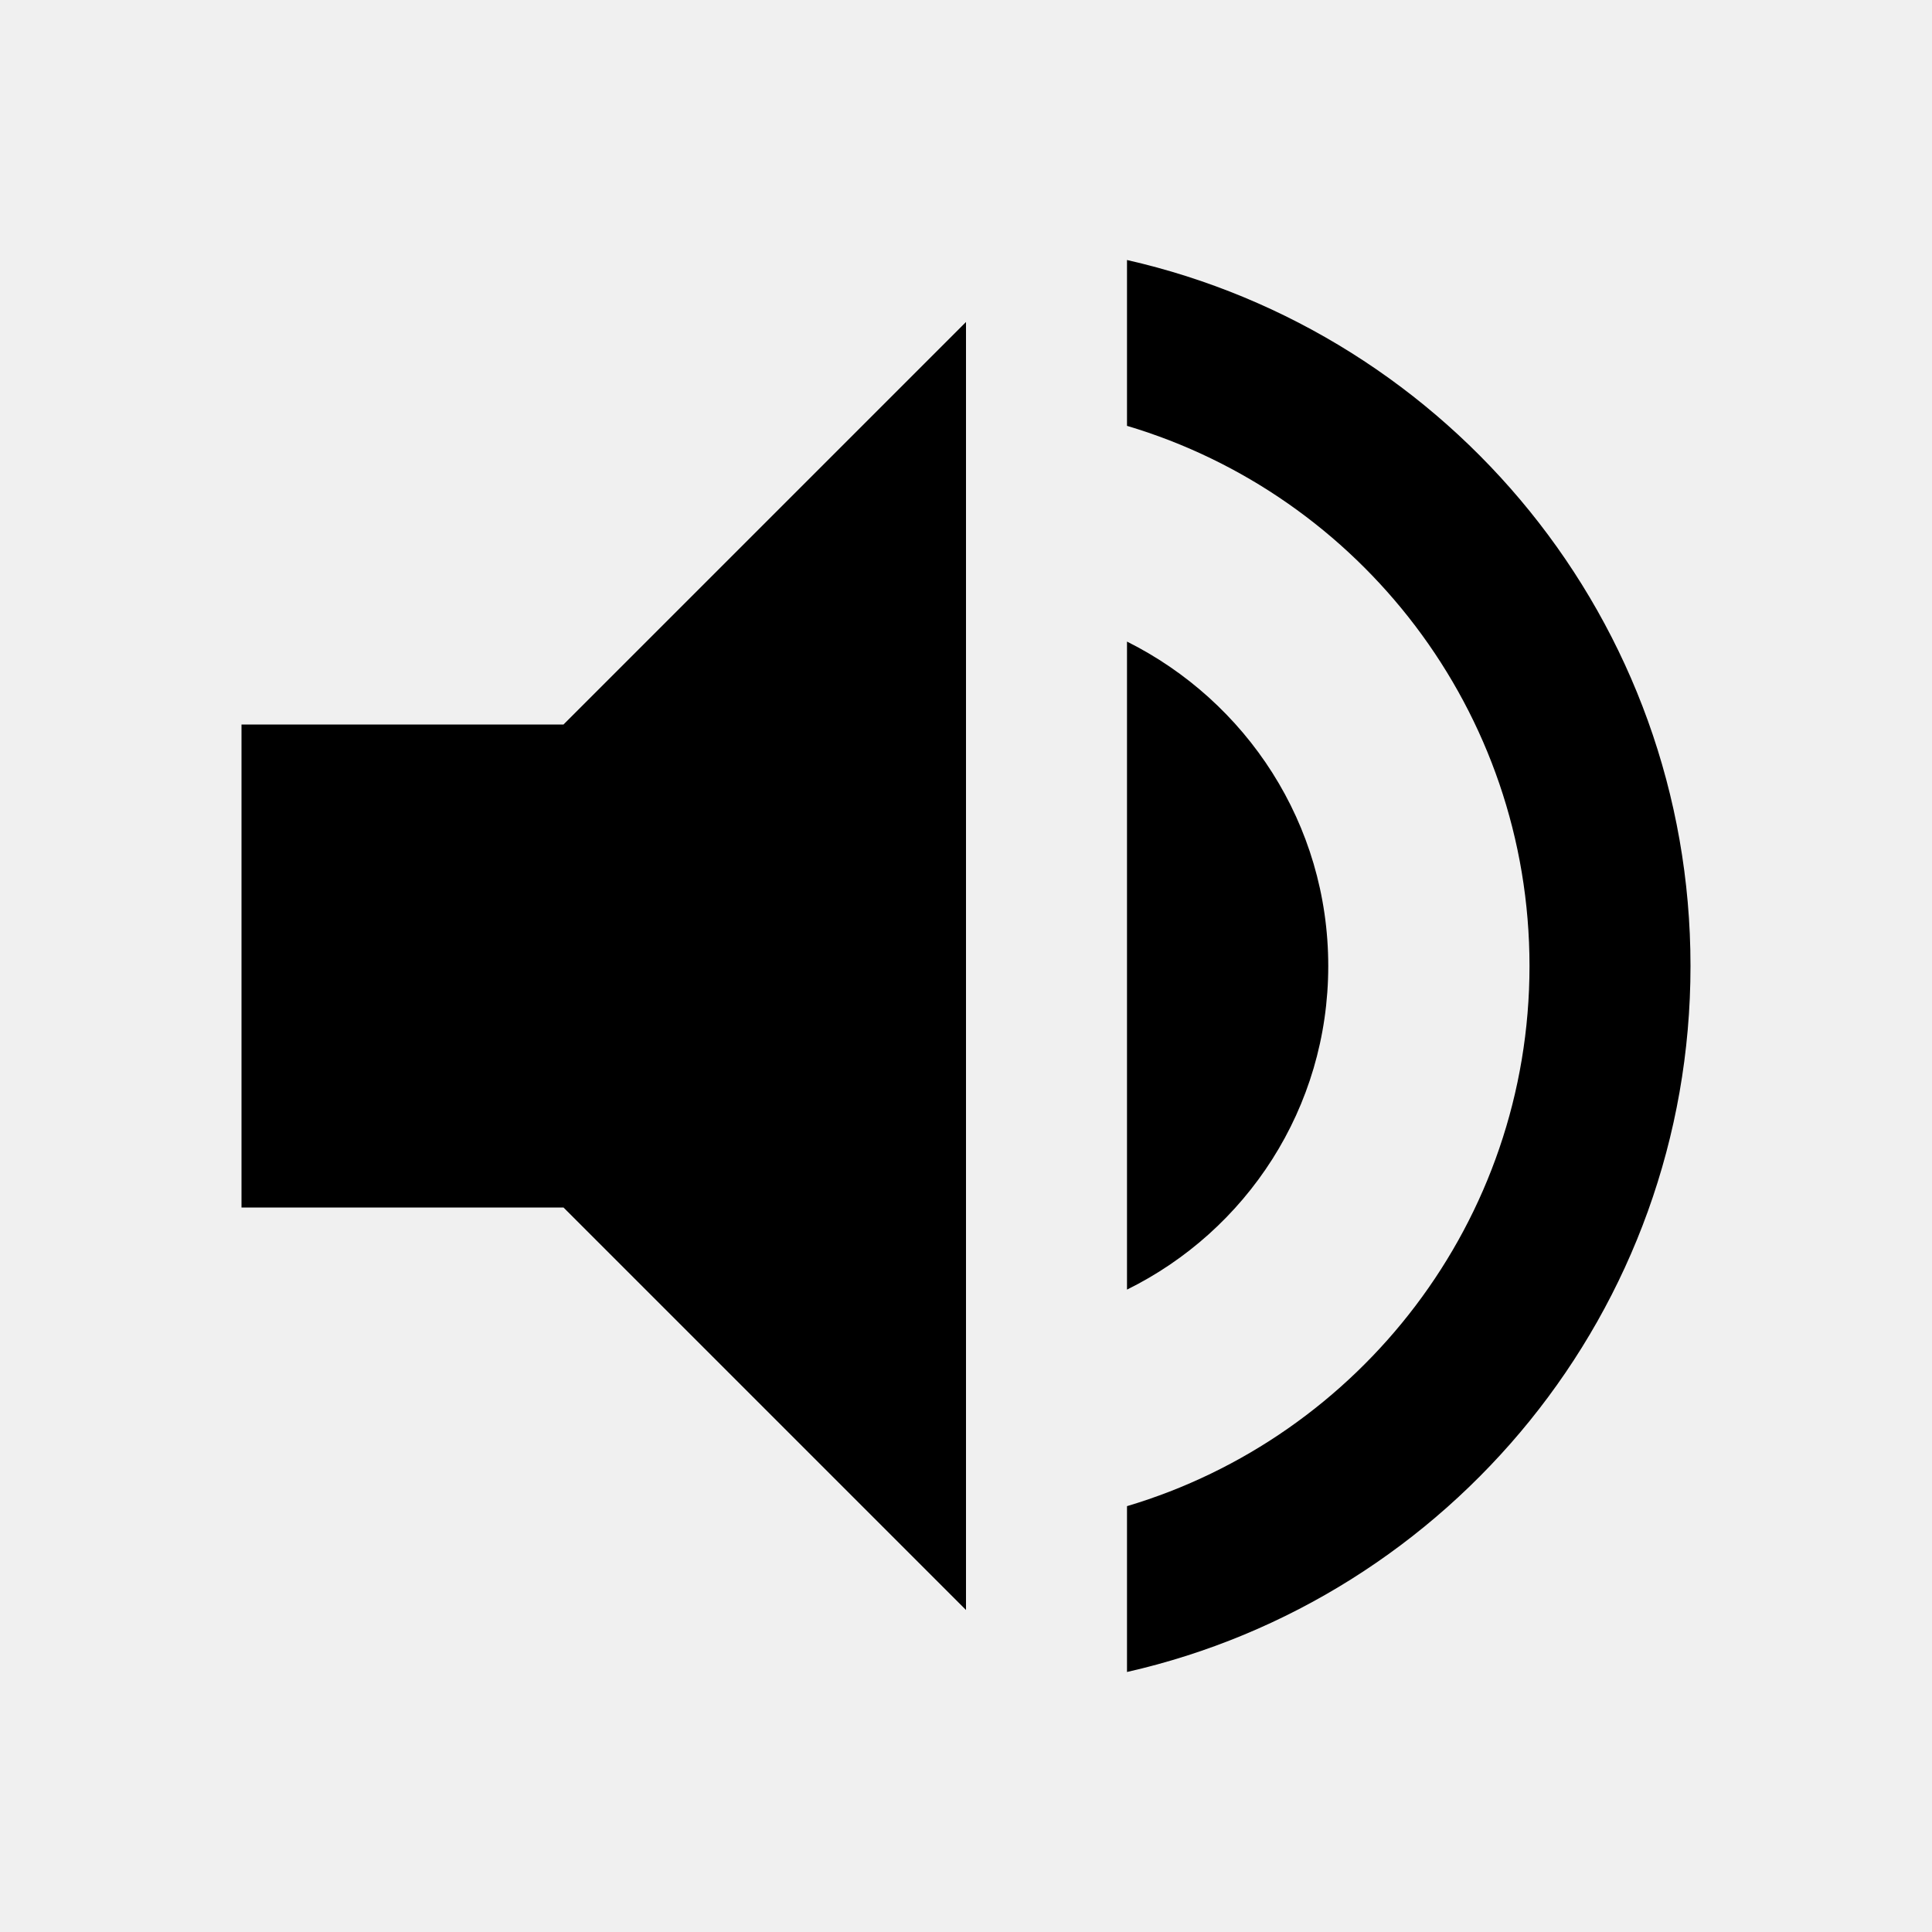
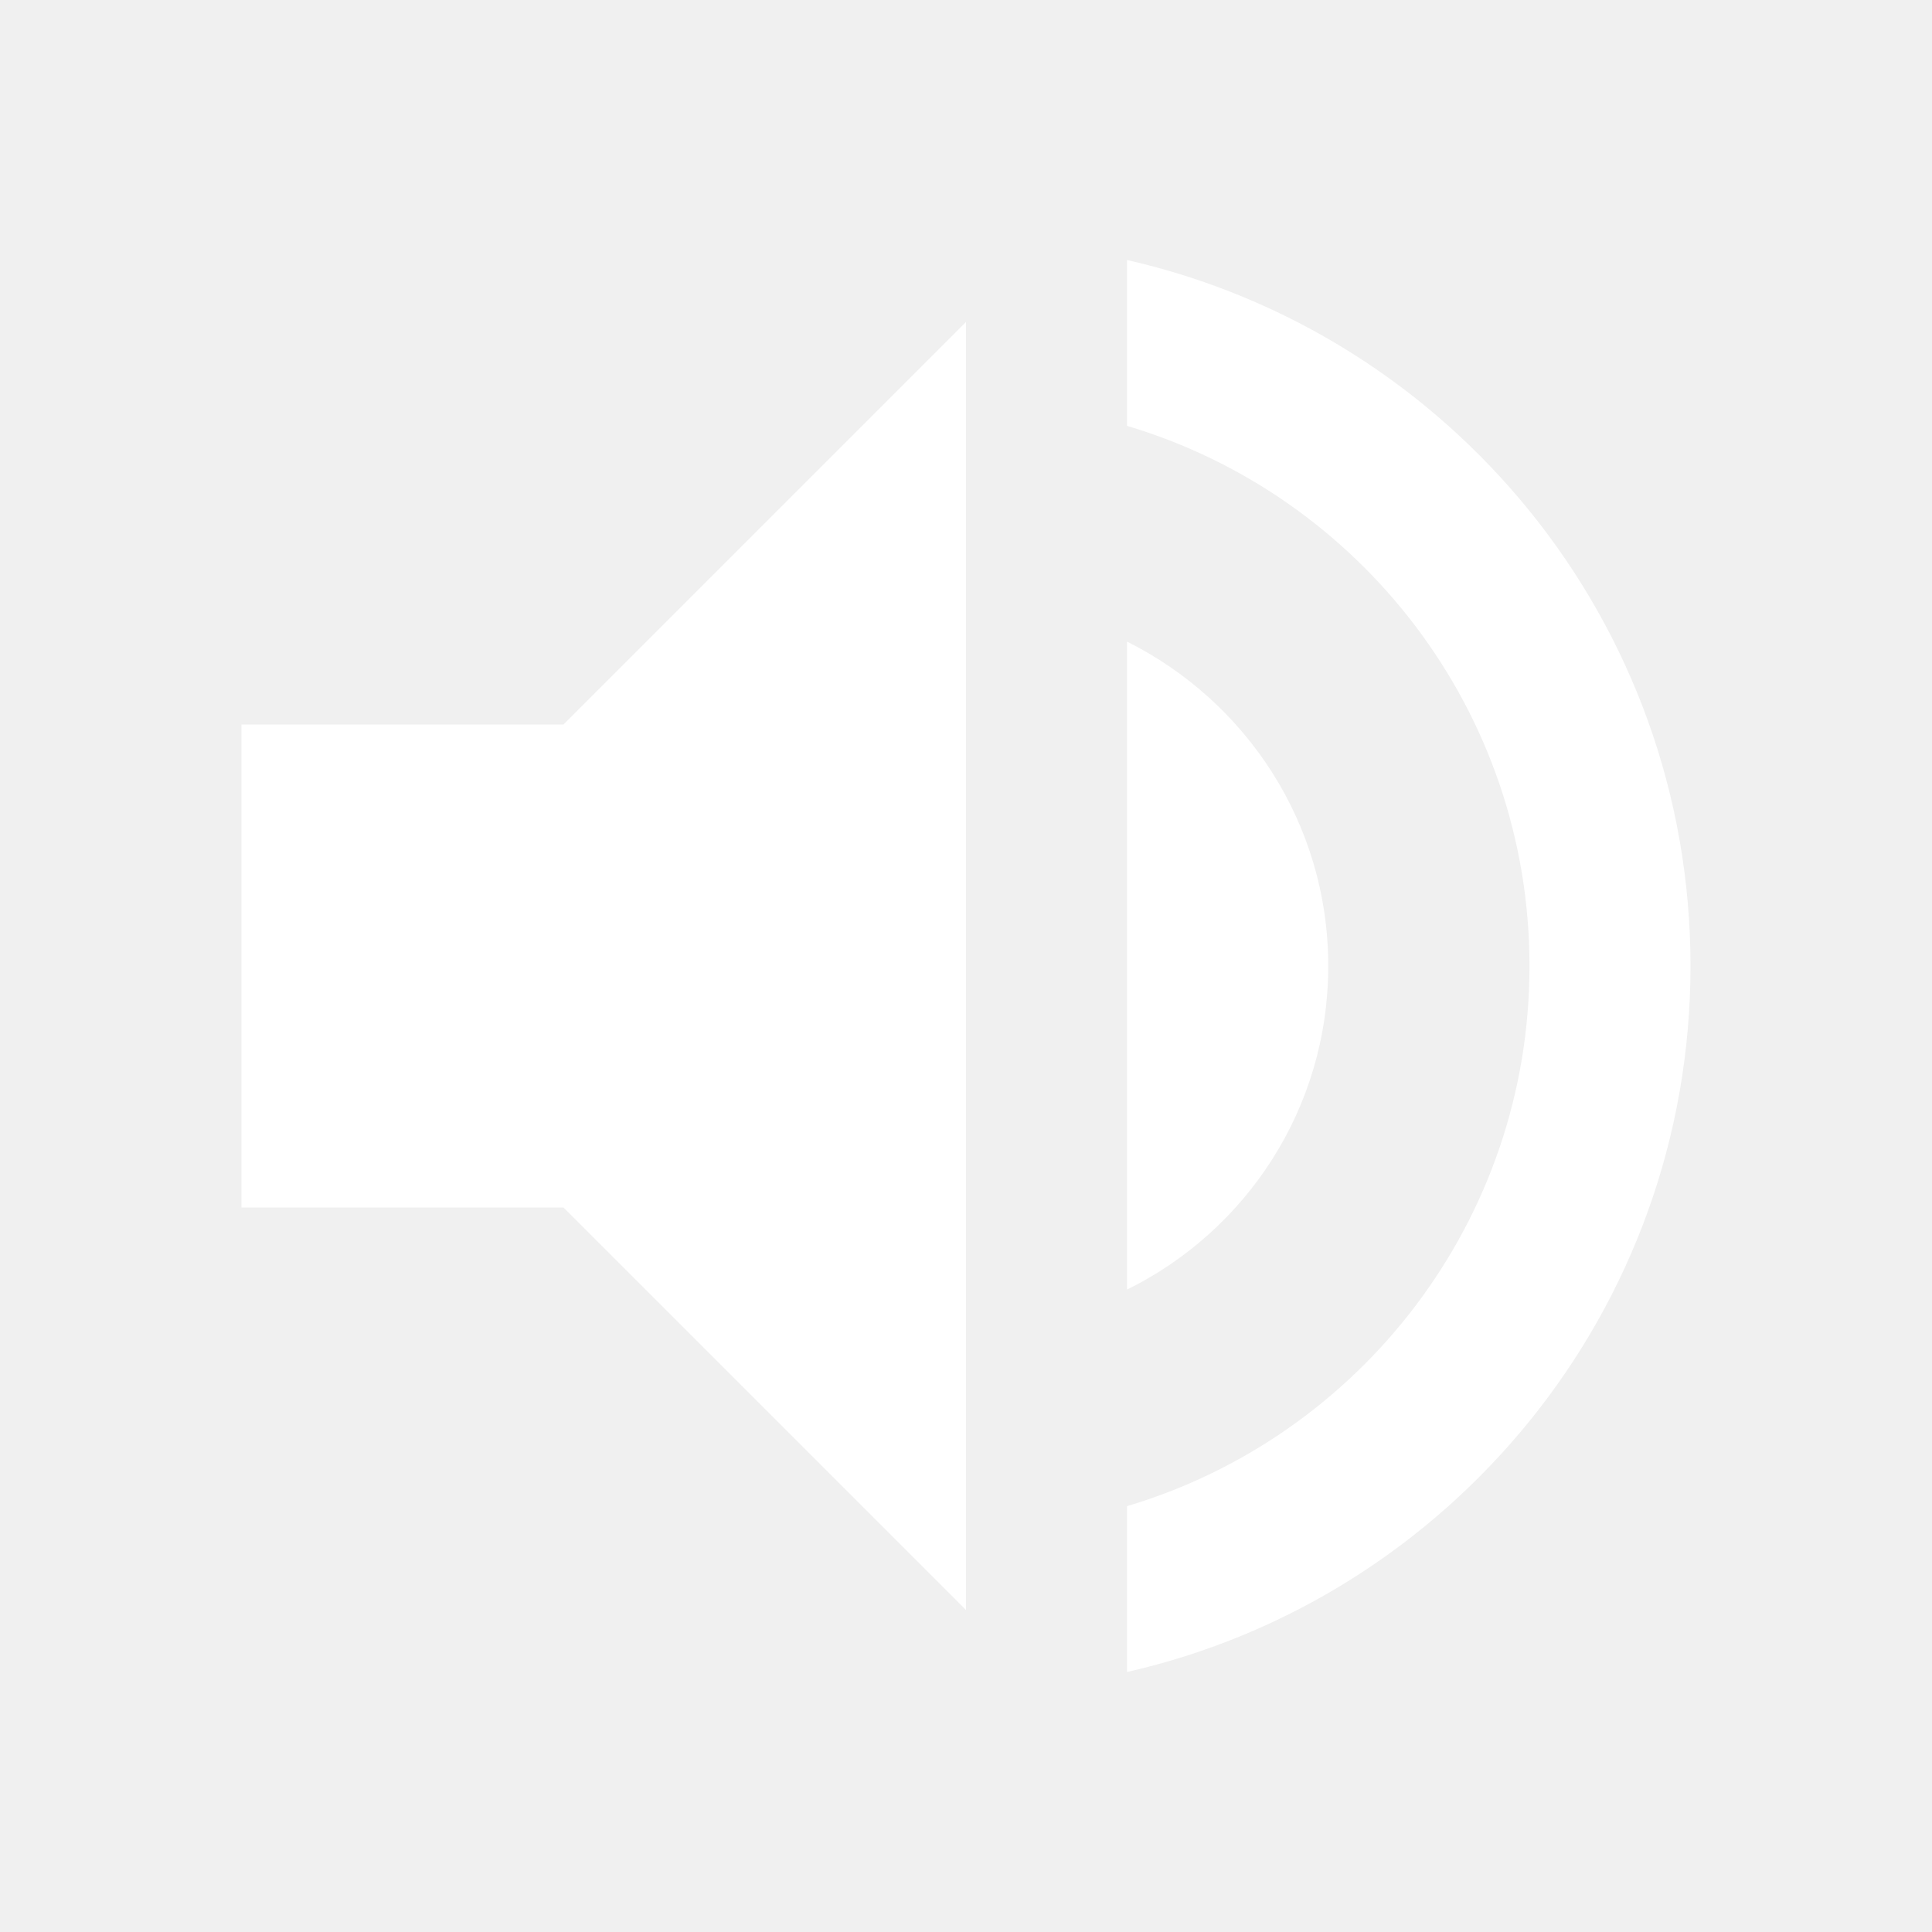
- <svg xmlns="http://www.w3.org/2000/svg" width="24" height="24" viewBox="0 0 24 24">
-   <path fill="none" d="M0 0h24v24H0V0z" />
+ <svg xmlns="http://www.w3.org/2000/svg" width="24" height="24" fill="white" viewBox="0 0 24 24">
  <path d="M3 9v6h4l5 5V4L7 9H3zm13.5 3c0-1.77-1.02-3.29-2.5-4.03v8.05c1.48-.73 2.5-2.25 2.5-4.02zM14 3.23v2.06c2.89.86 5 3.54 5 6.71s-2.11 5.85-5 6.71v2.06c4.01-.91 7-4.49 7-8.77s-2.99-7.86-7-8.77z" />
+   <path d="M0 0h24v24H0z" fill="none" />
</svg>
